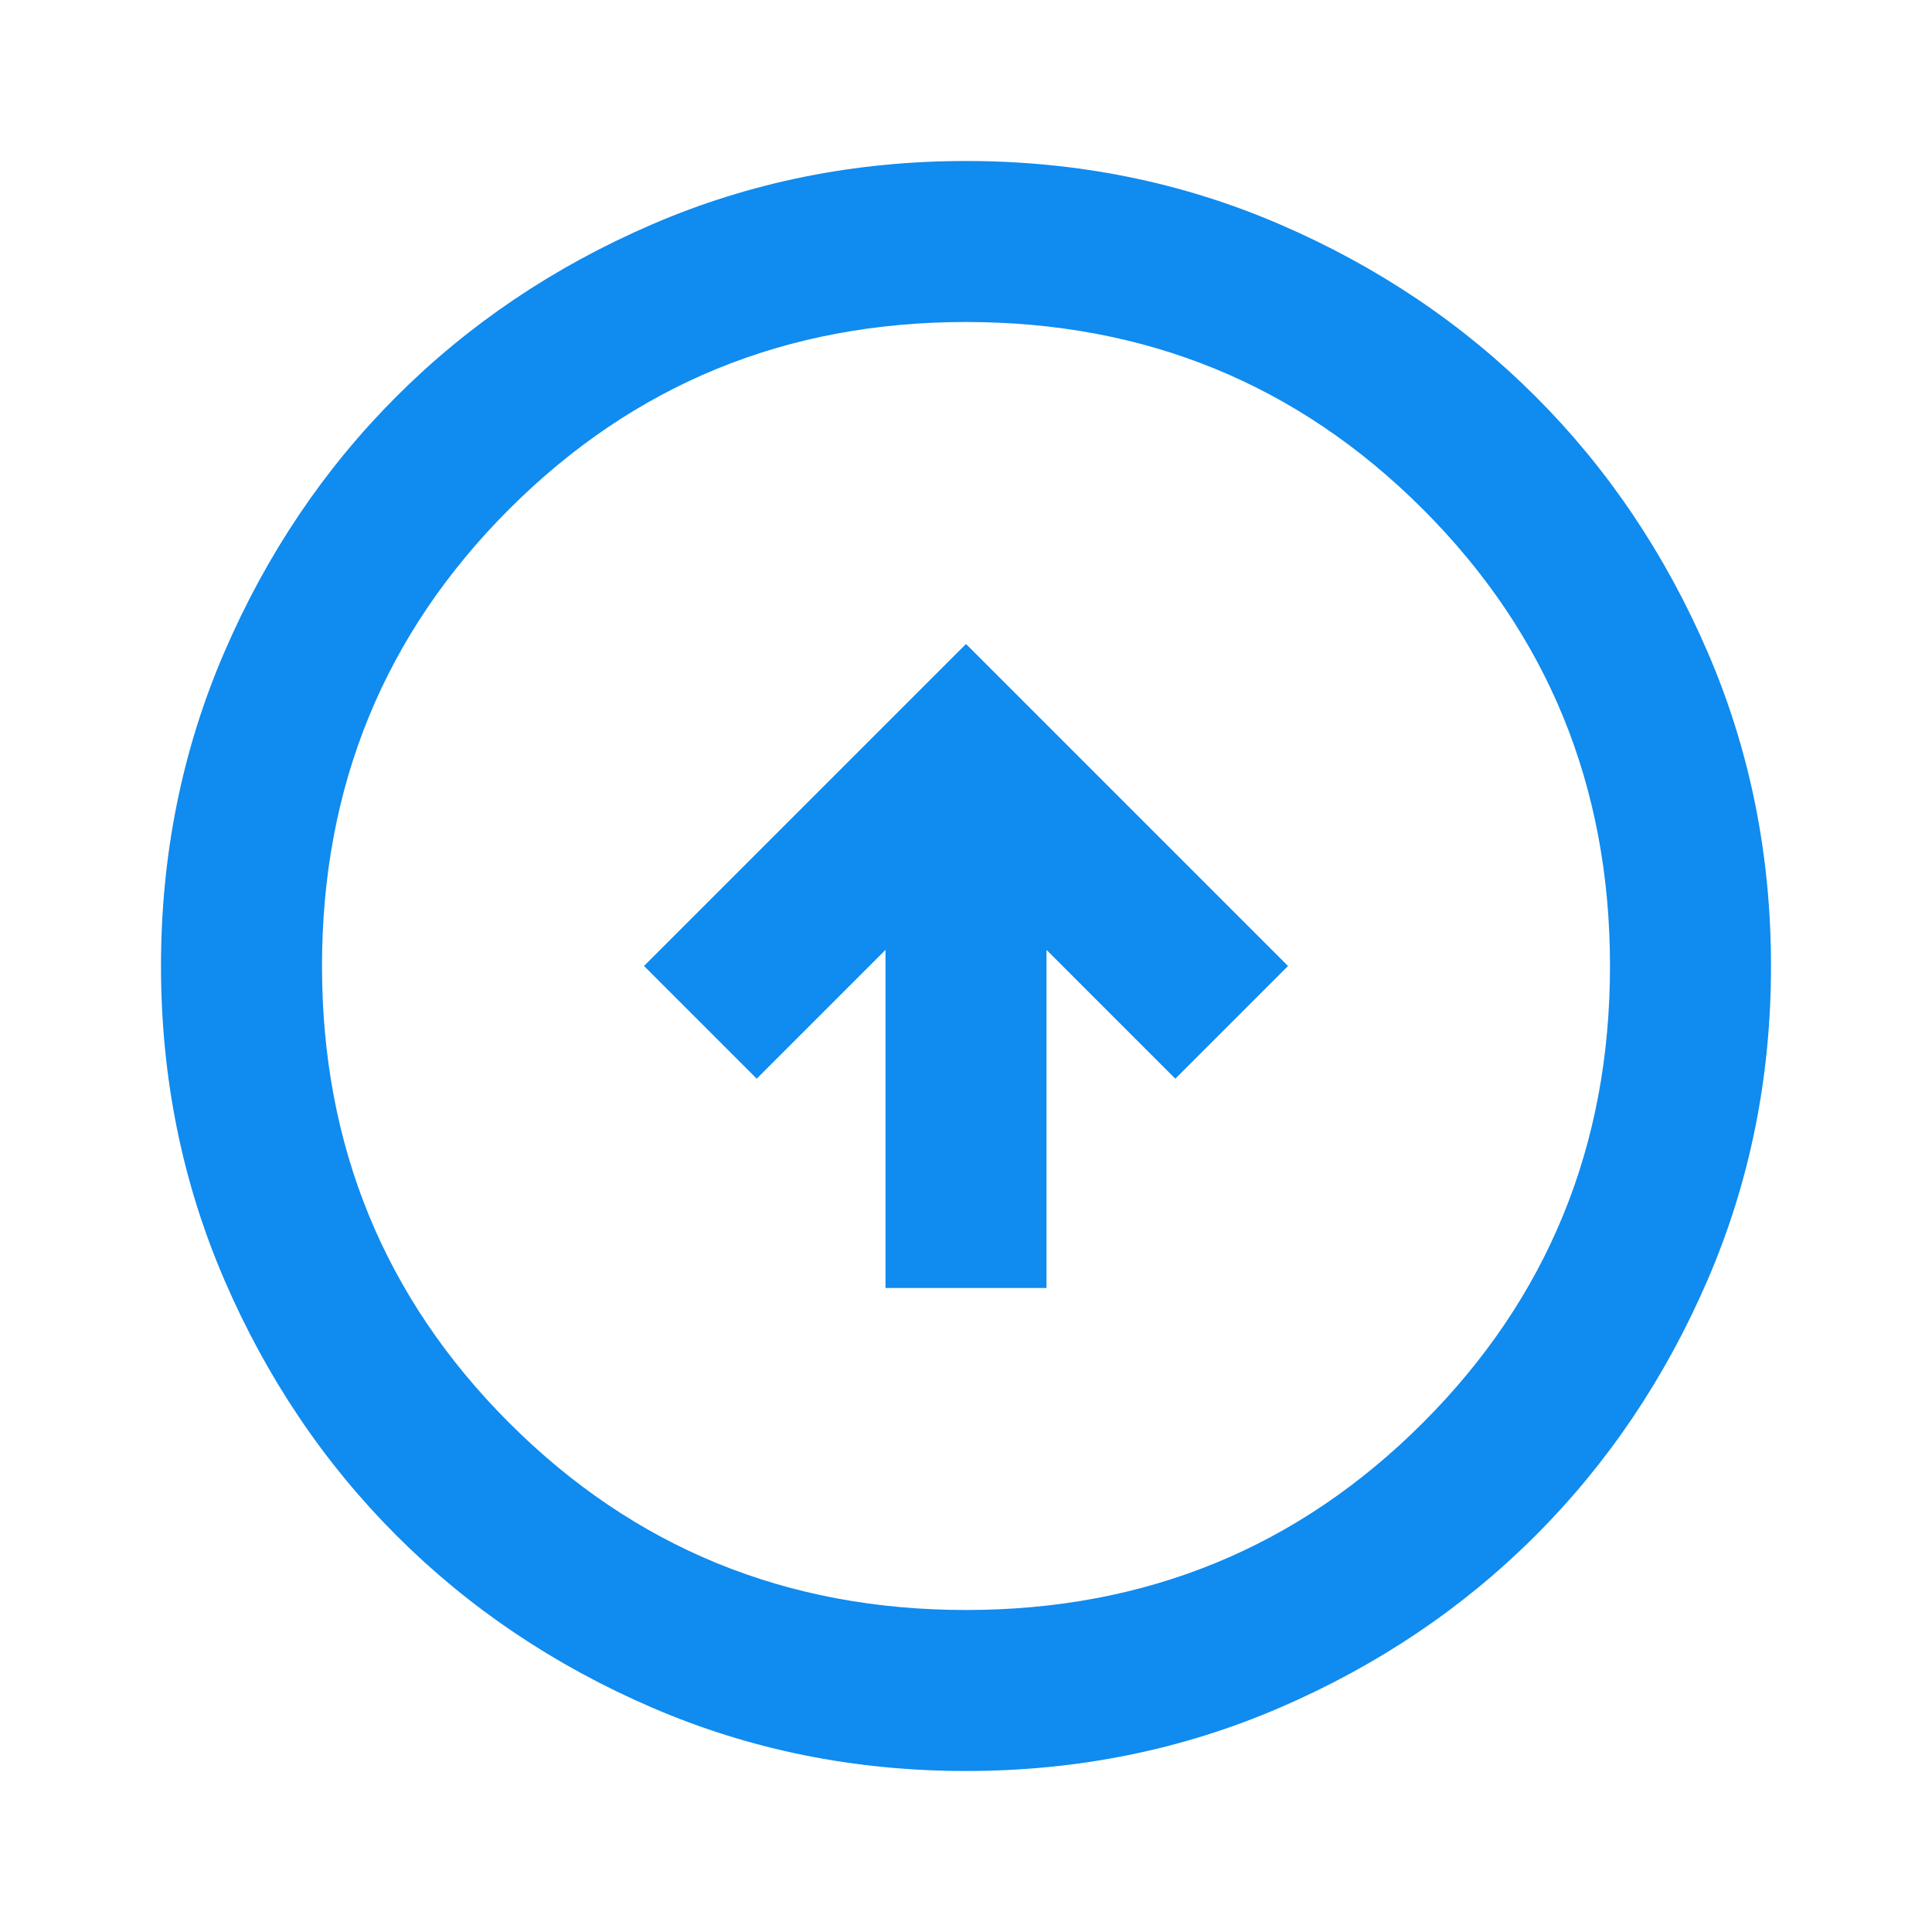
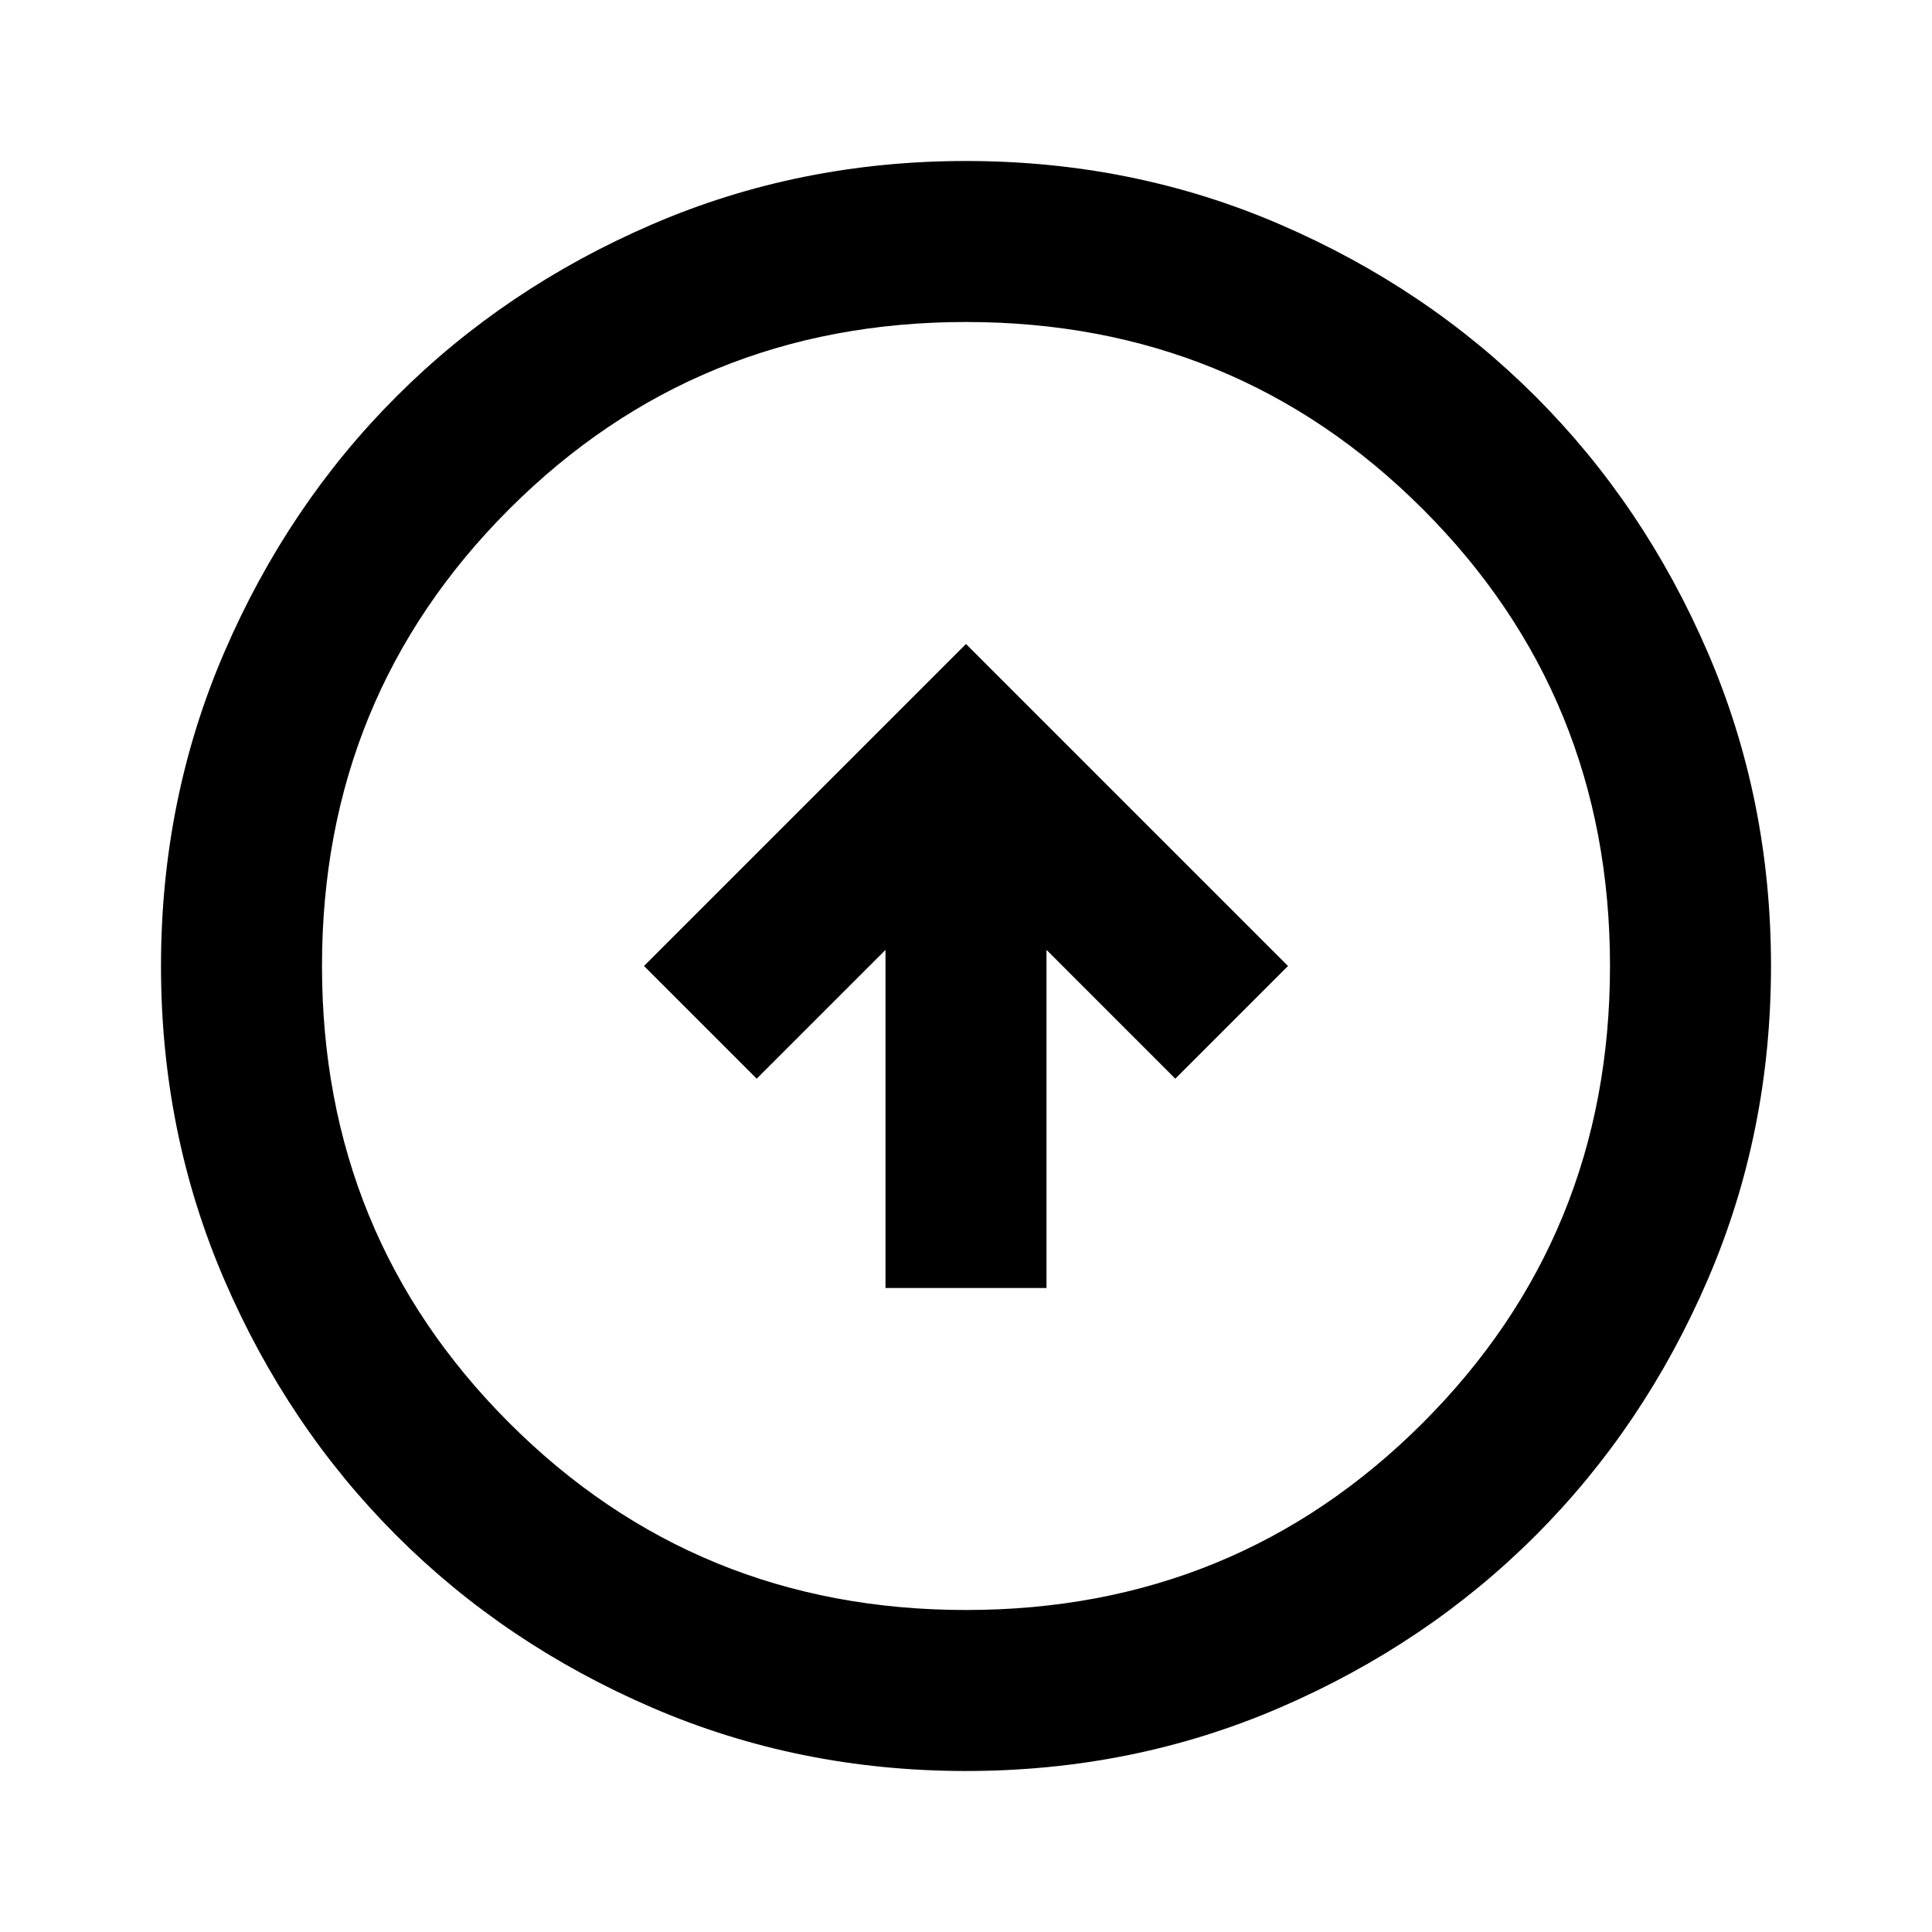
- <svg xmlns="http://www.w3.org/2000/svg" height="64px" viewBox="0 -960 960 960" width="64px" fill="#108BEF">
+ <svg xmlns="http://www.w3.org/2000/svg" height="64px" viewBox="0 -960 960 960" width="64px" fill="#000">
  <path d="M440-320h80v-168l64 64 56-56-160-160-160 160 56 56 64-64v168Zm40 240q-83 0-156-31.5T197-197q-54-54-85.5-127T80-480q0-83 31.5-156T197-763q54-54 127-85.5T480-880q83 0 156 31.5T763-763q54 54 85.5 127T880-480q0 83-31.5 156T763-197q-54 54-127 85.5T480-80Zm0-80q134 0 227-93t93-227q0-134-93-227t-227-93q-134 0-227 93t-93 227q0 134 93 227t227 93Zm0-320Z" />
</svg>
